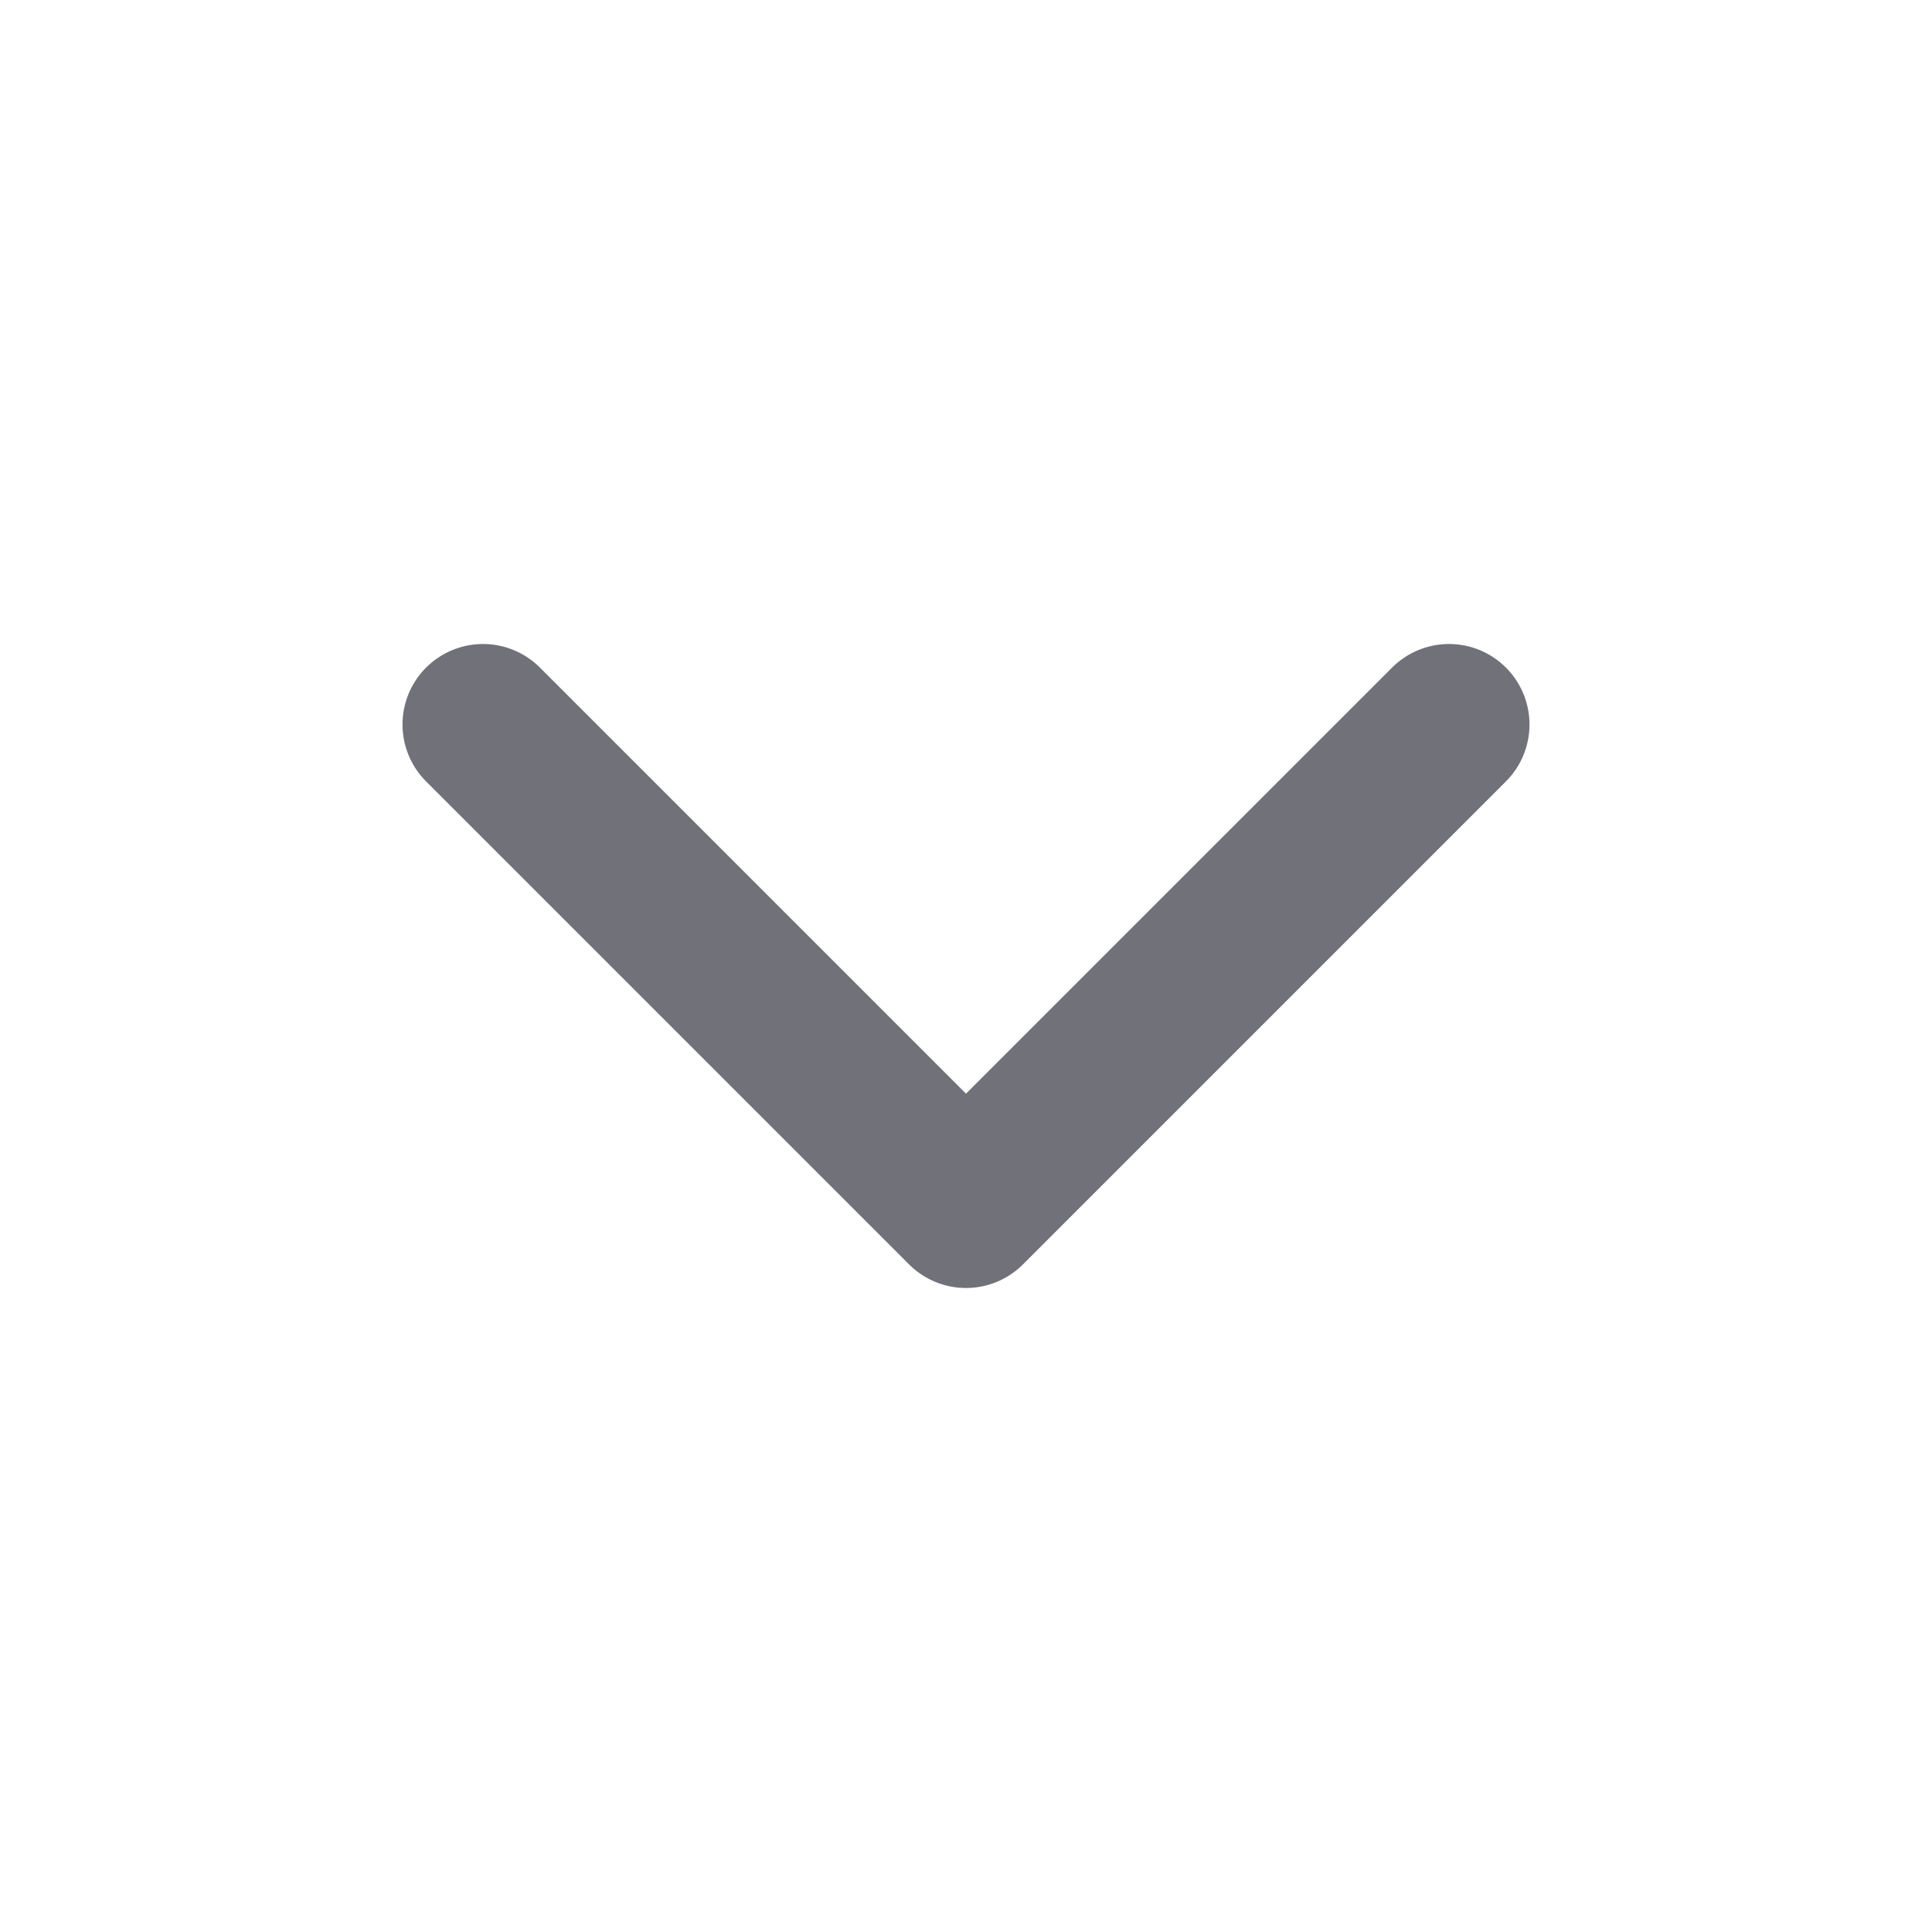
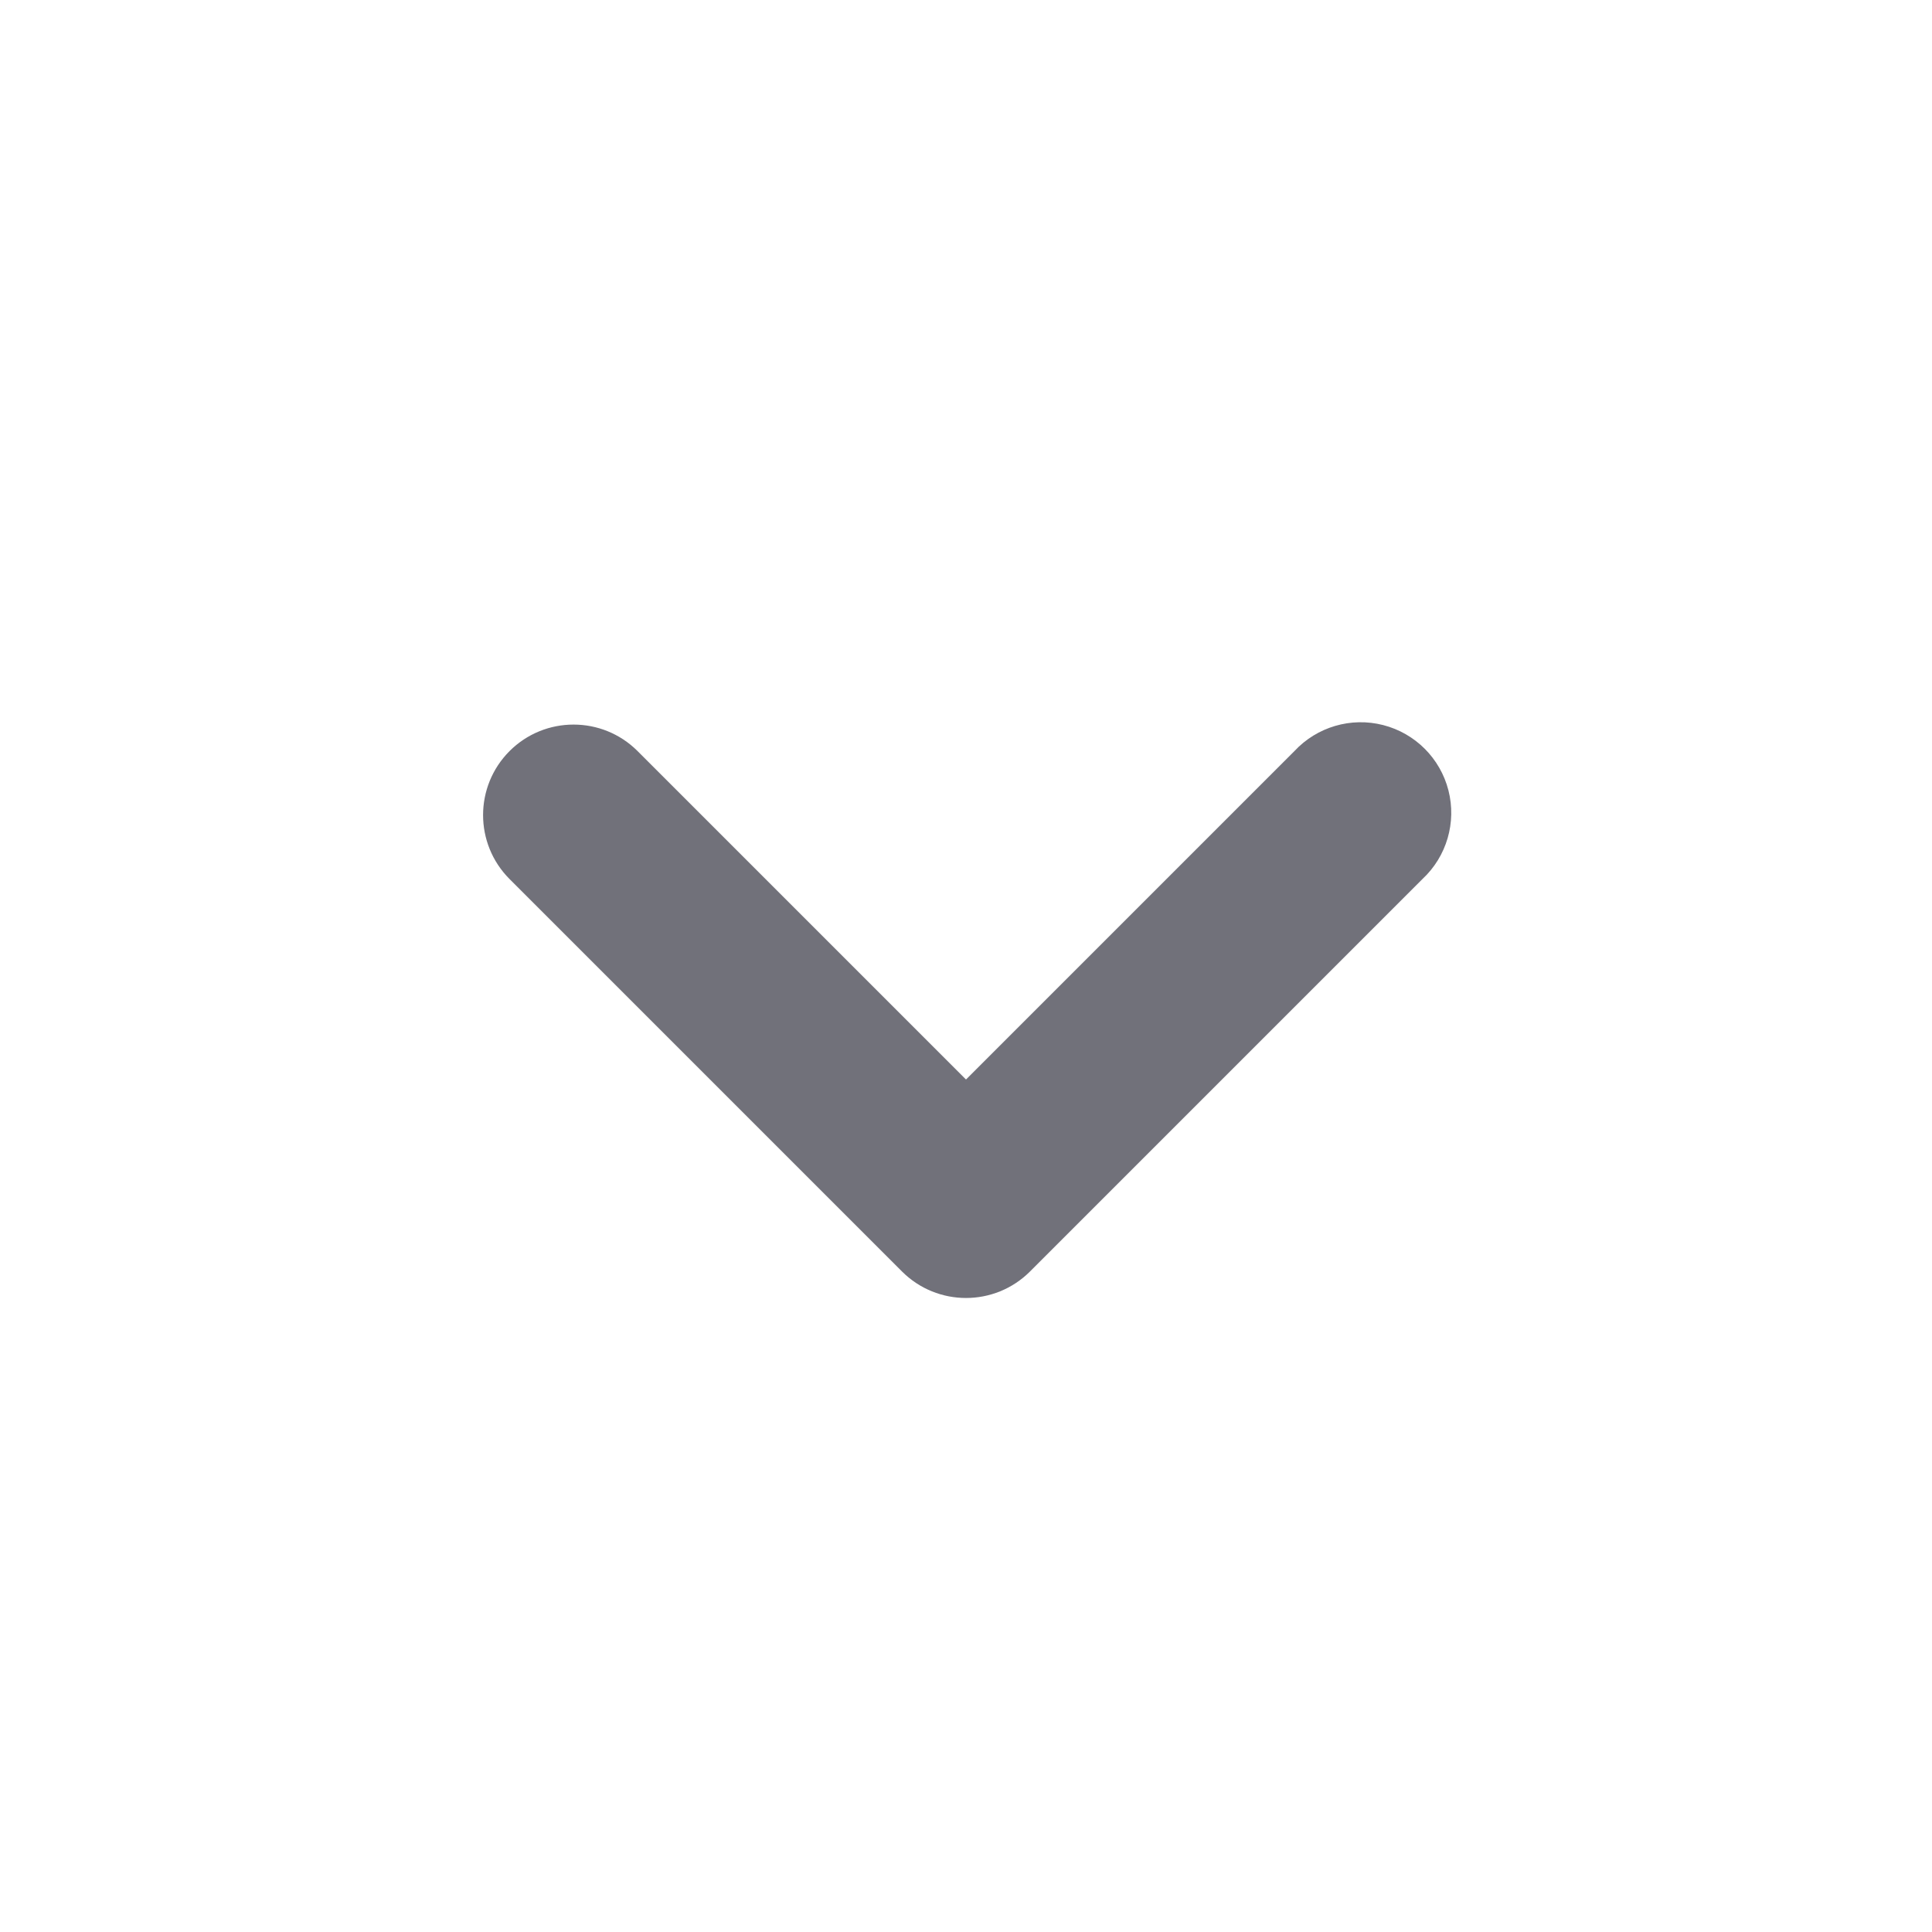
- <svg xmlns="http://www.w3.org/2000/svg" width="24" height="24" viewBox="0 0 24 24" fill="none" stroke="#71717a" stroke-width="2" stroke-linecap="round" stroke-linejoin="round">
-   <path d="m6 9 6 6 6-6" />
+ <svg xmlns="http://www.w3.org/2000/svg" viewBox="0 0 16 16" fill="#71717a" aria-hidden="true" data-slot="icon">
+   <path fill-rule="evenodd" d="M4.22 6.22a.75.75 0 0 1 1.06 0L8 8.94l2.72-2.72a.75.75 0 1 1 1.06 1.06l-3.25 3.25a.75.75 0 0 1-1.06 0L4.22 7.28a.75.75 0 0 1 0-1.06Z" clip-rule="evenodd" />
</svg>
